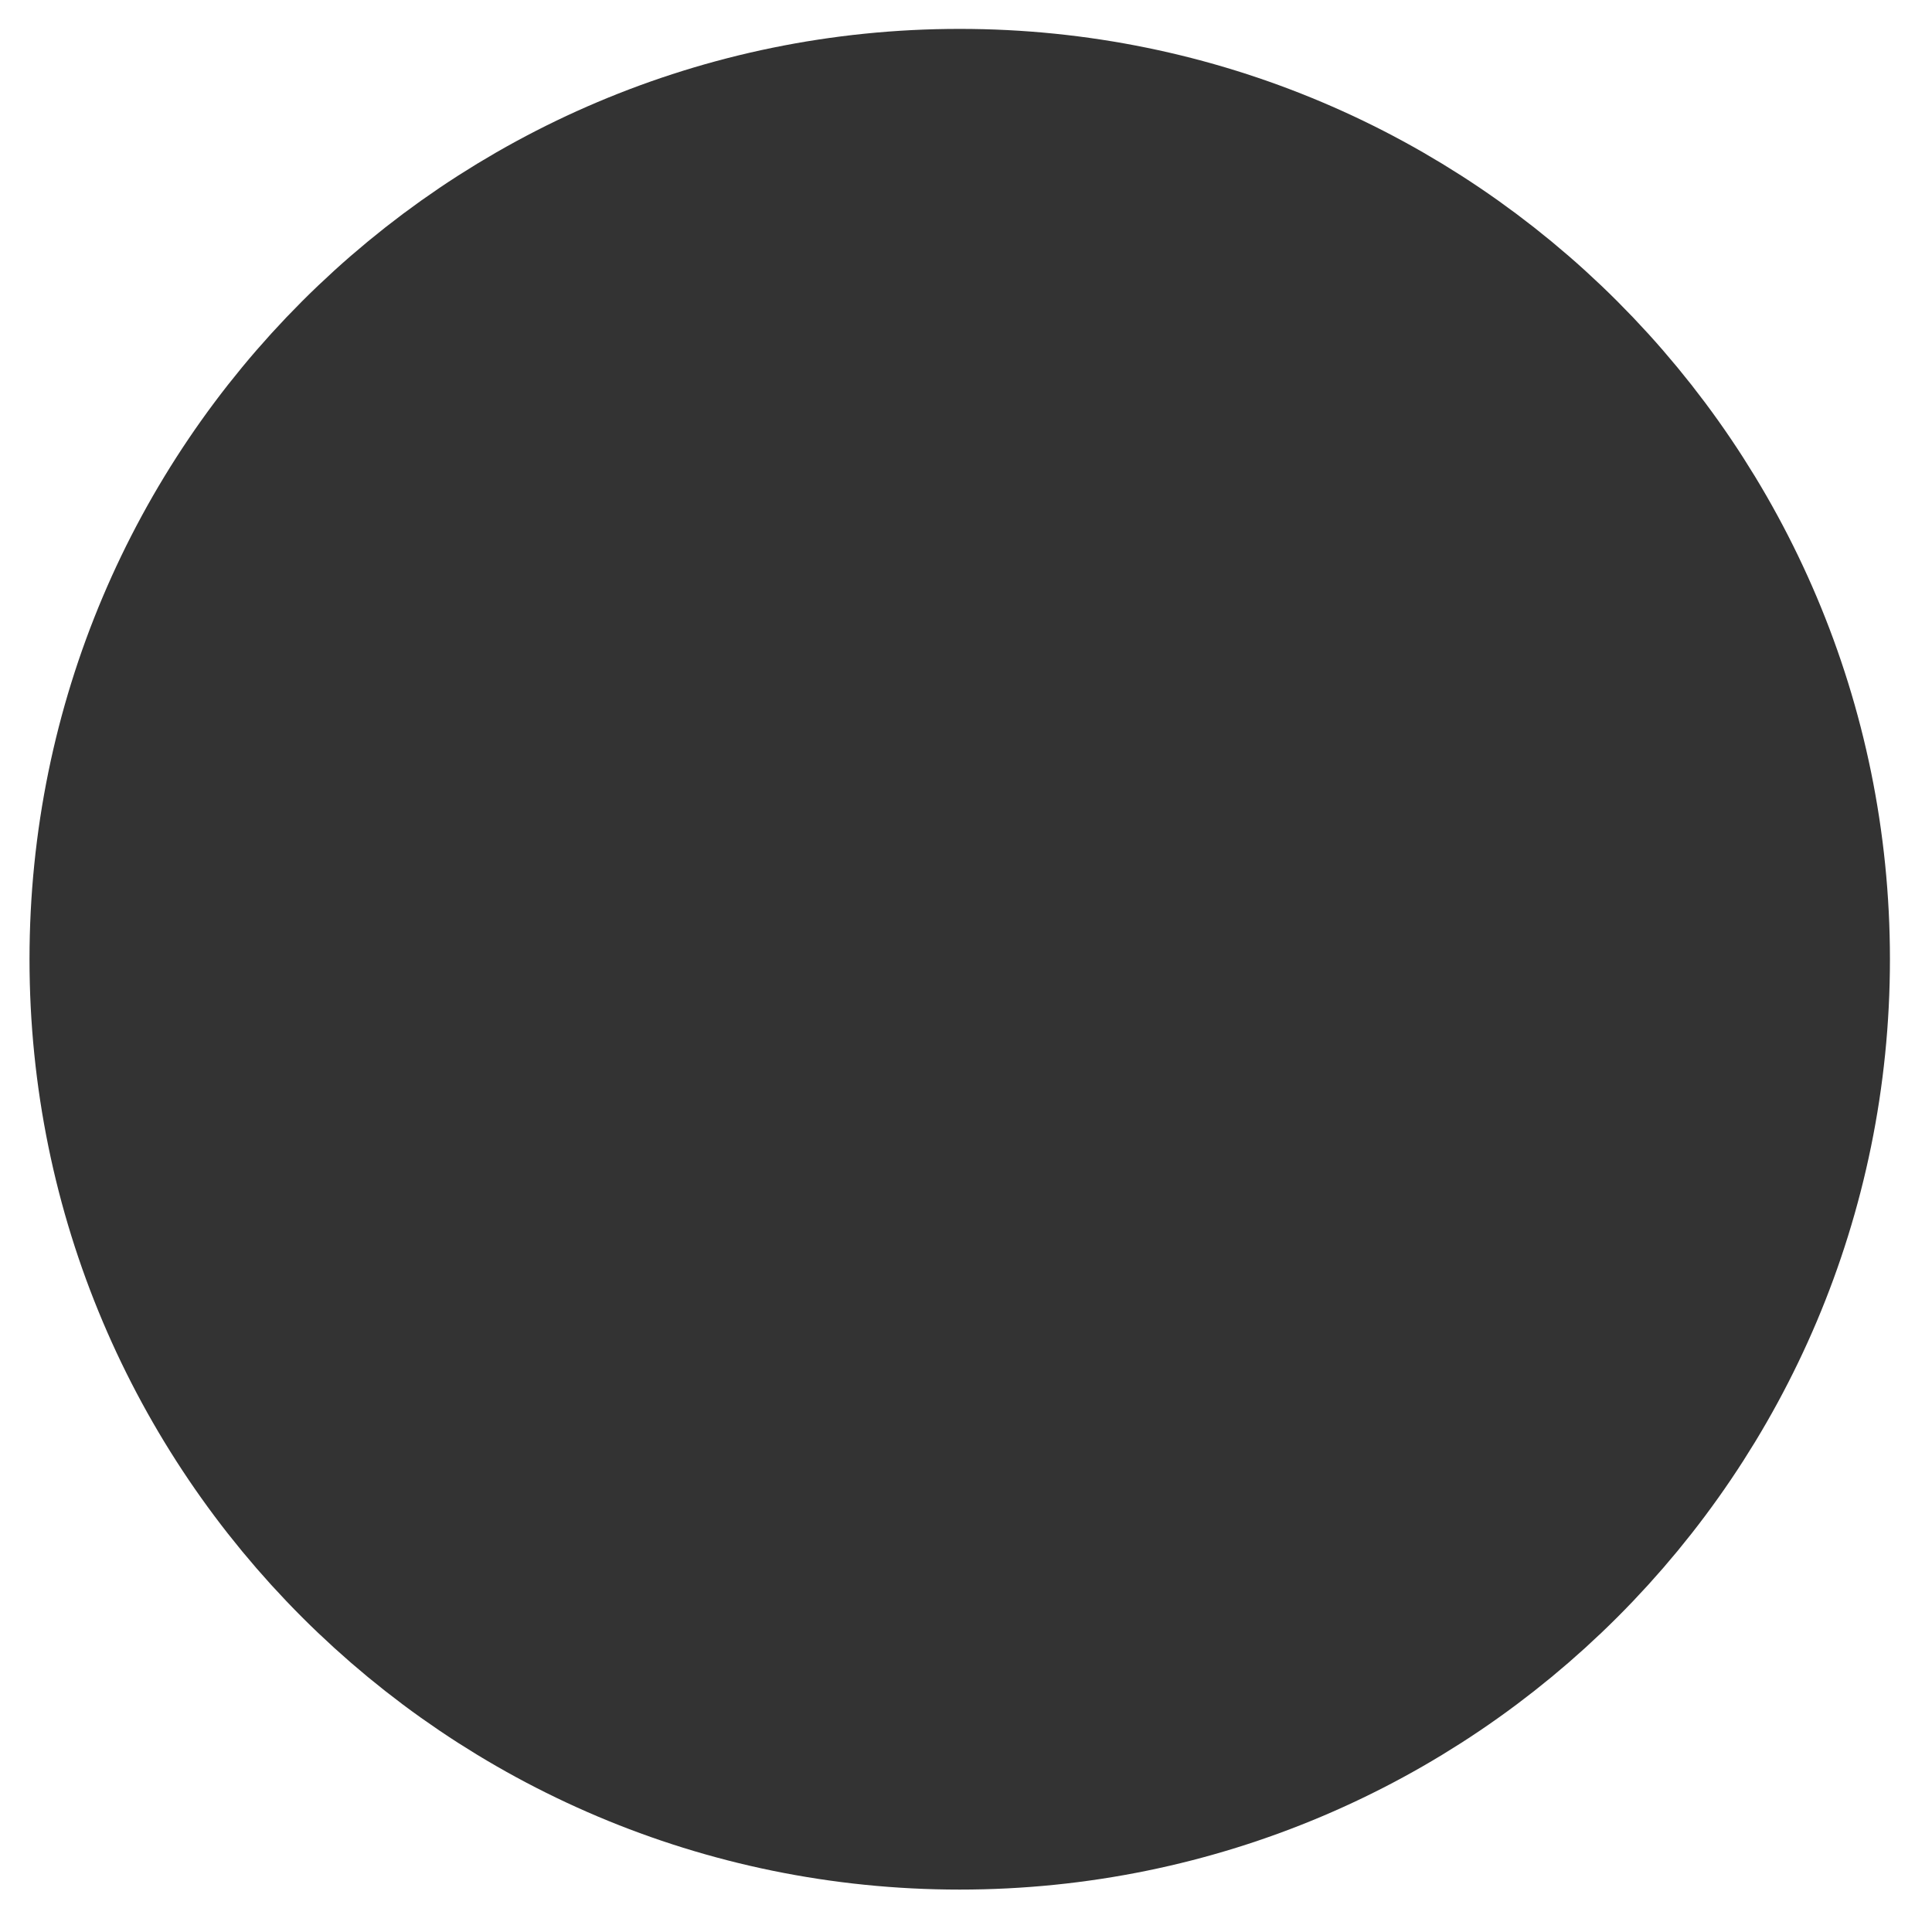
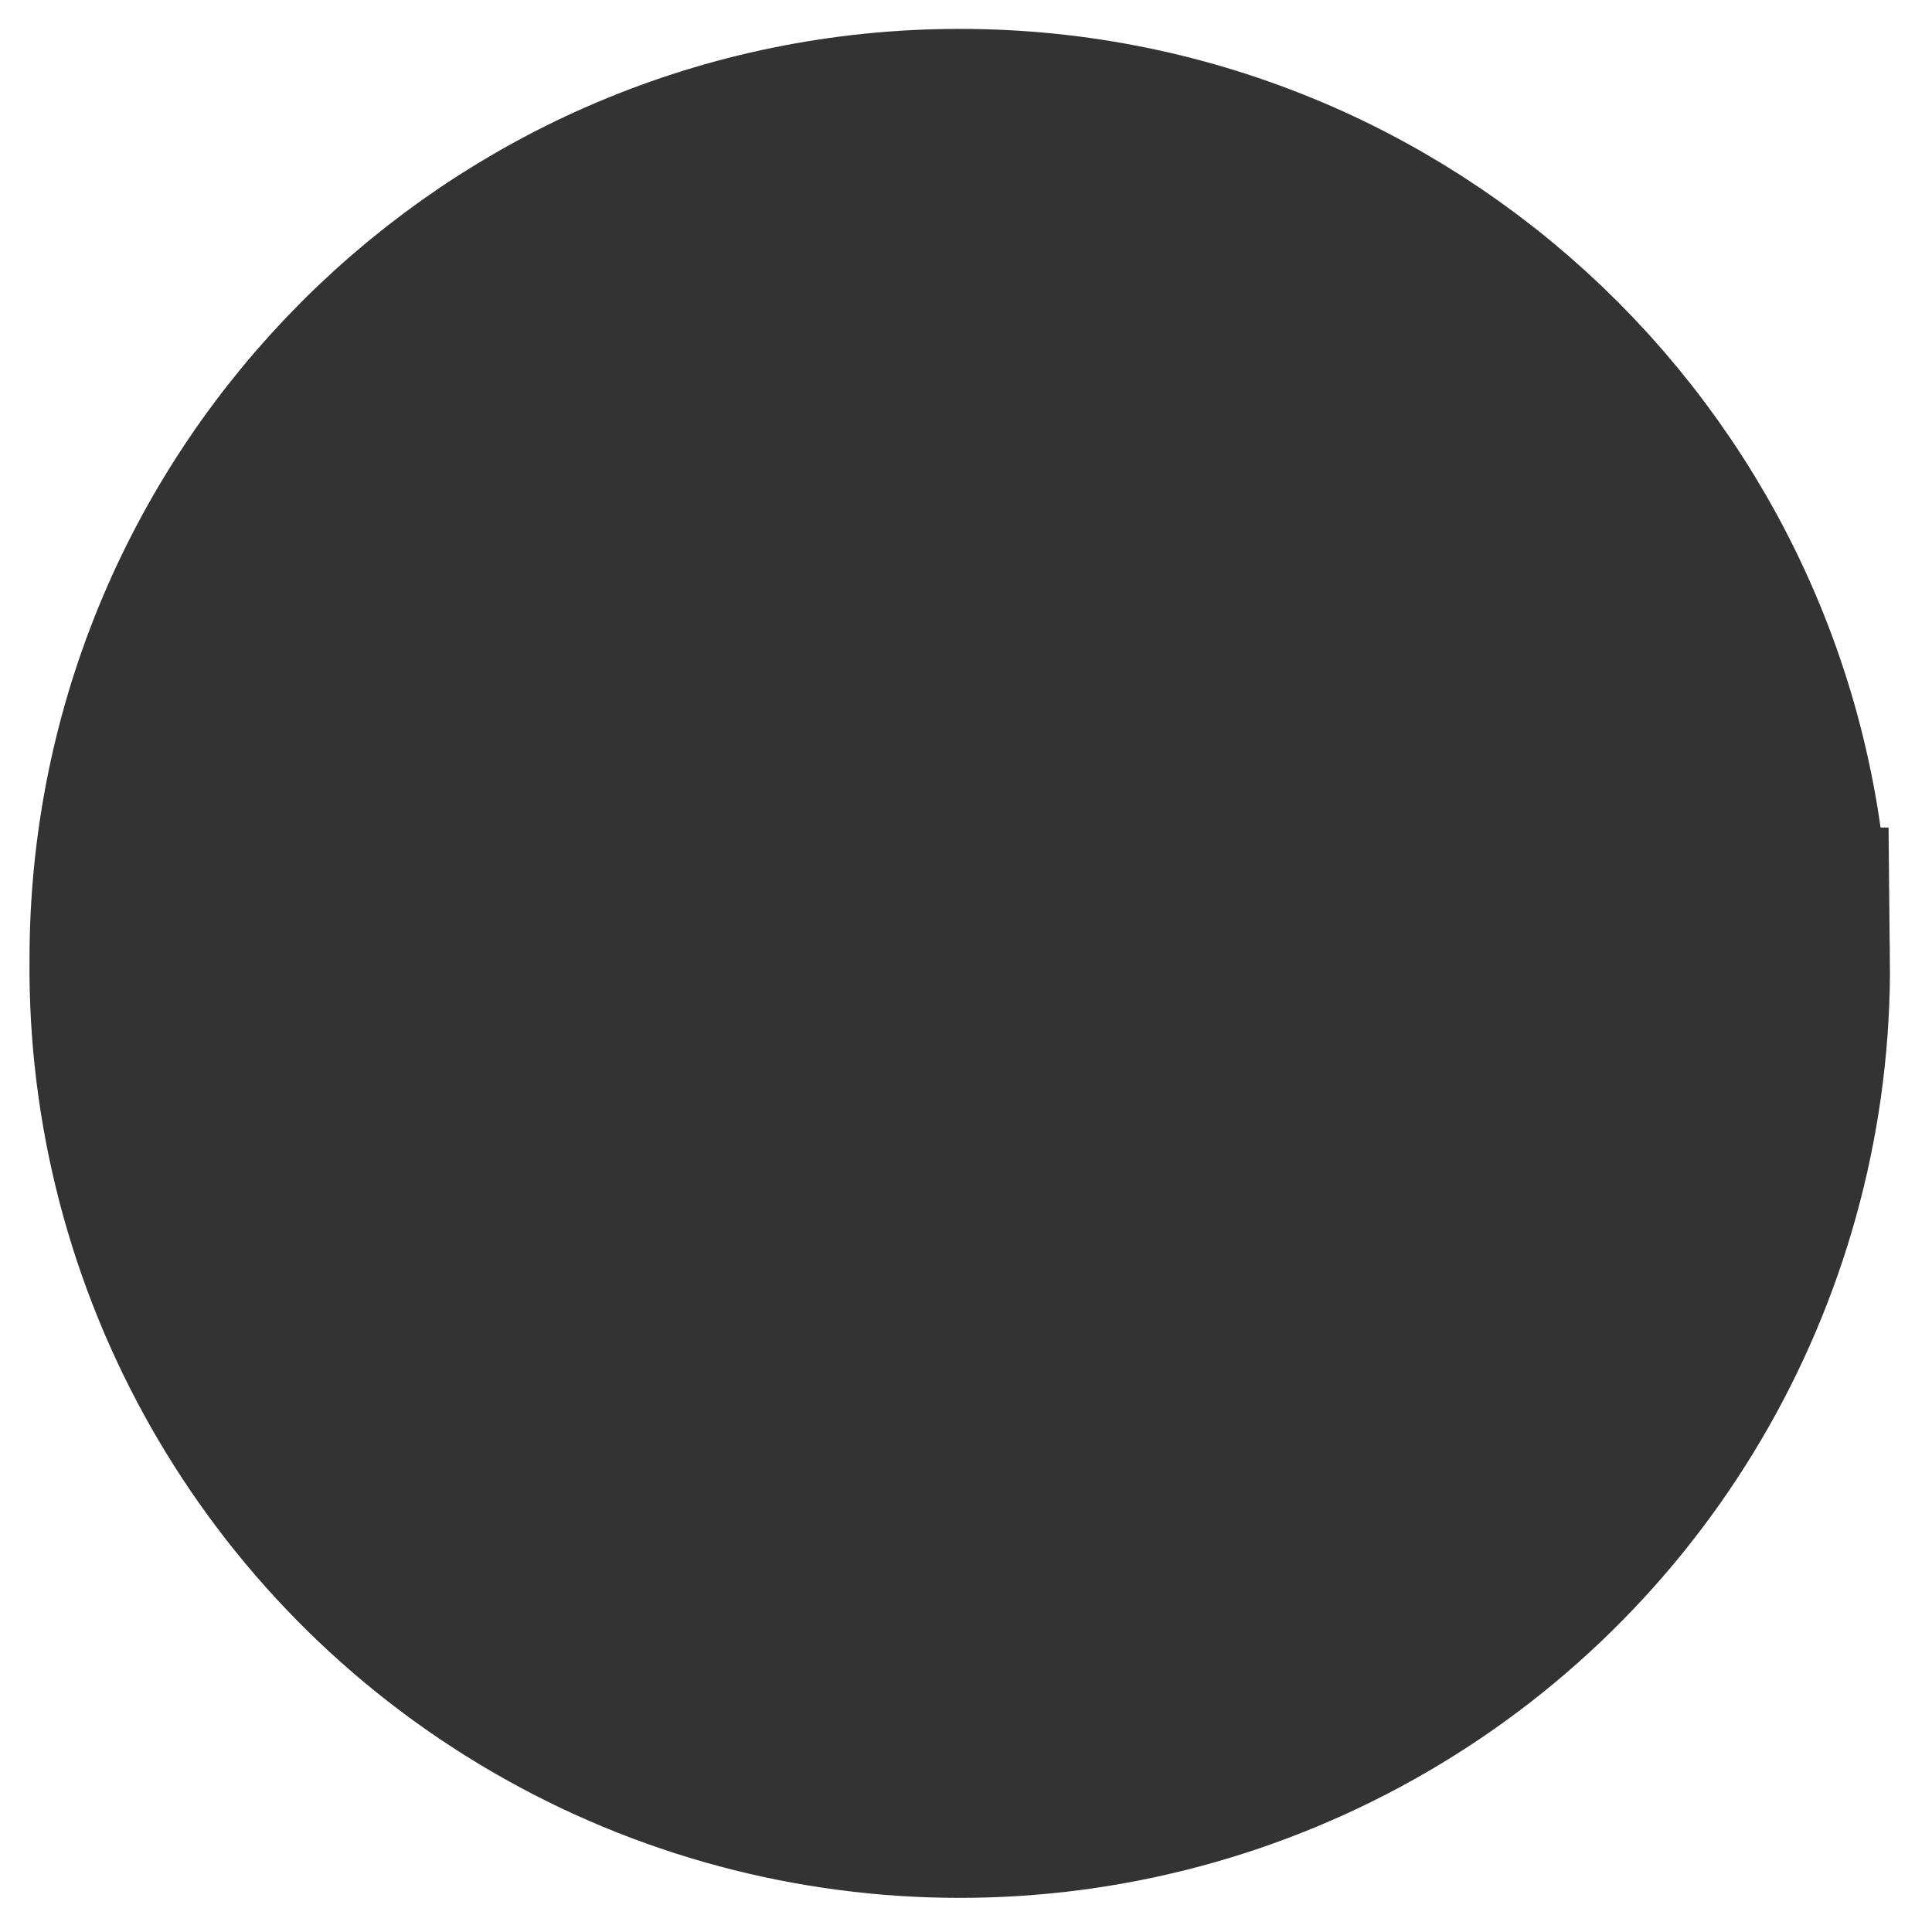
- <svg xmlns="http://www.w3.org/2000/svg" width="22" height="22" viewBox="0 0 22 22" fill="none">
-   <path d="M20.021 10.923C20.021 5.902 15.95 1.829 10.928 1.829C5.906 1.829 1.836 5.902 1.836 10.923C1.836 15.946 5.907 20.017 10.928 20.017C15.95 20.017 20.021 15.946 20.021 10.923Z" fill="#333333" stroke="#333333" stroke-width="3" />
+ <svg xmlns="http://www.w3.org/2000/svg" width="22" height="22" fill="none">
+   <path d="M20.02 10.923c0-5.02-4.07-9.094-9.092-9.094s-9.092 4.073-9.092 9.094a9.093 9.093 0 1018.185 0z" fill="#333" stroke="#333" stroke-width="3" />
</svg>
